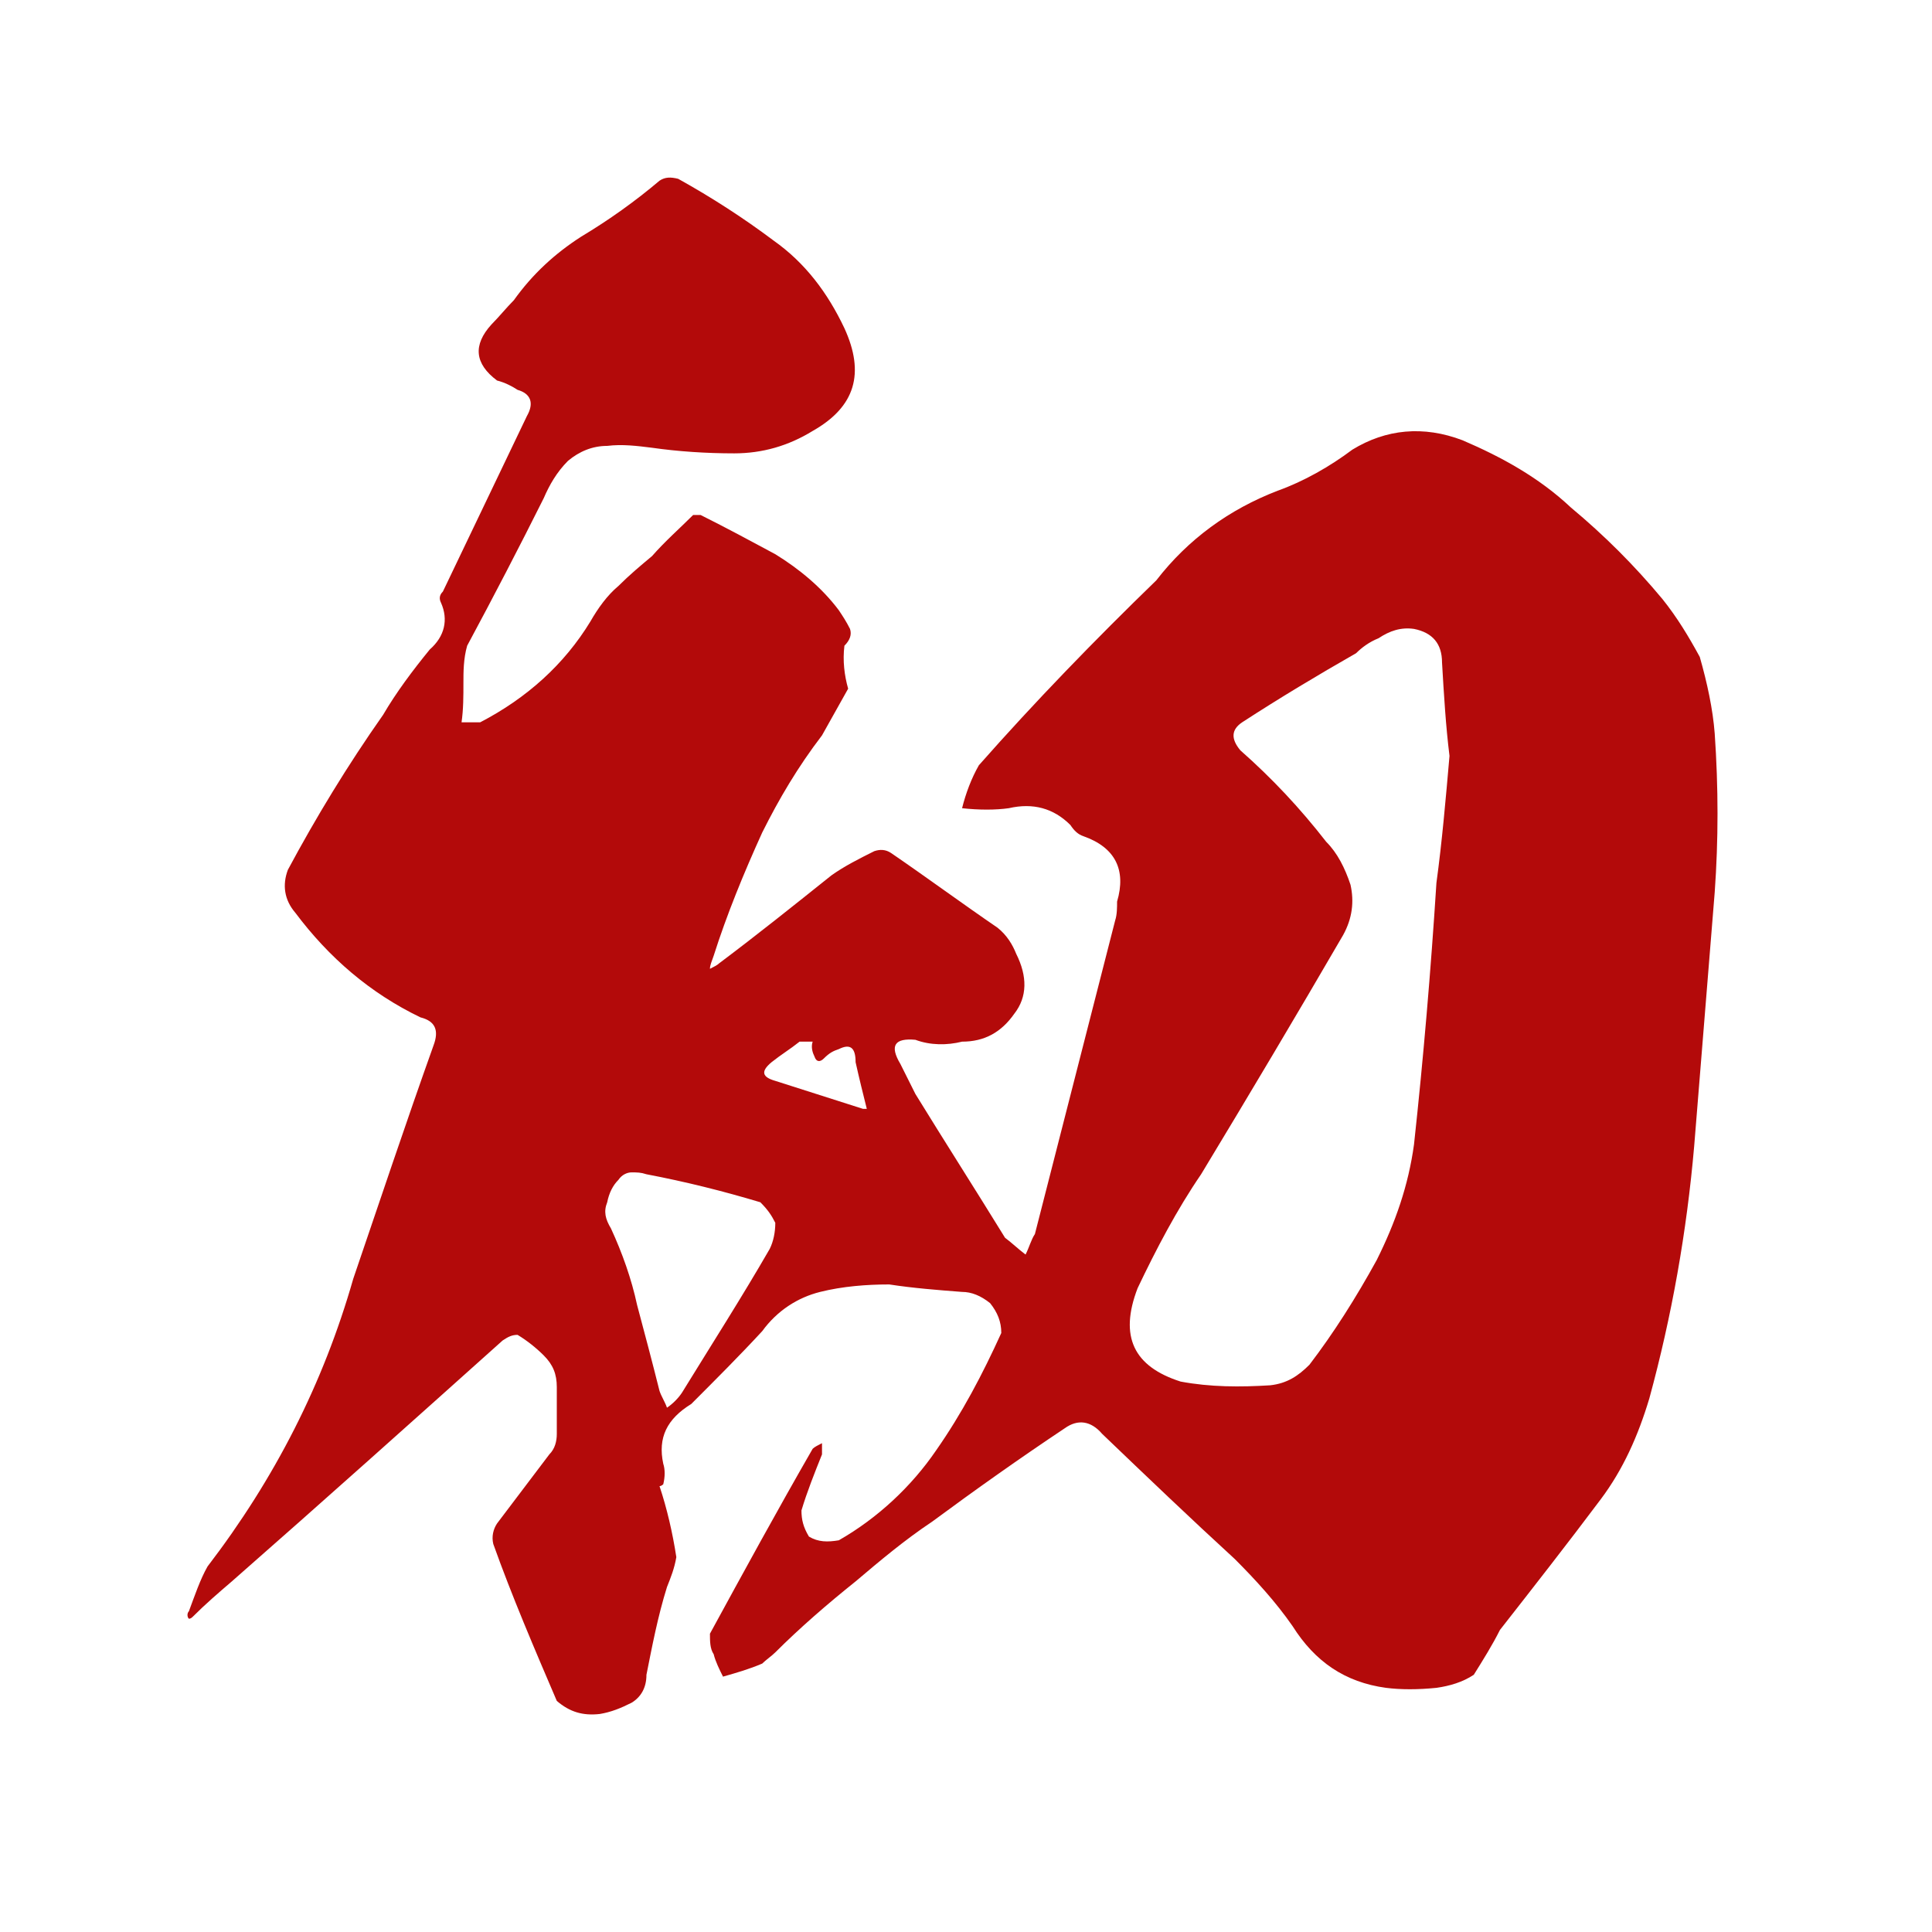
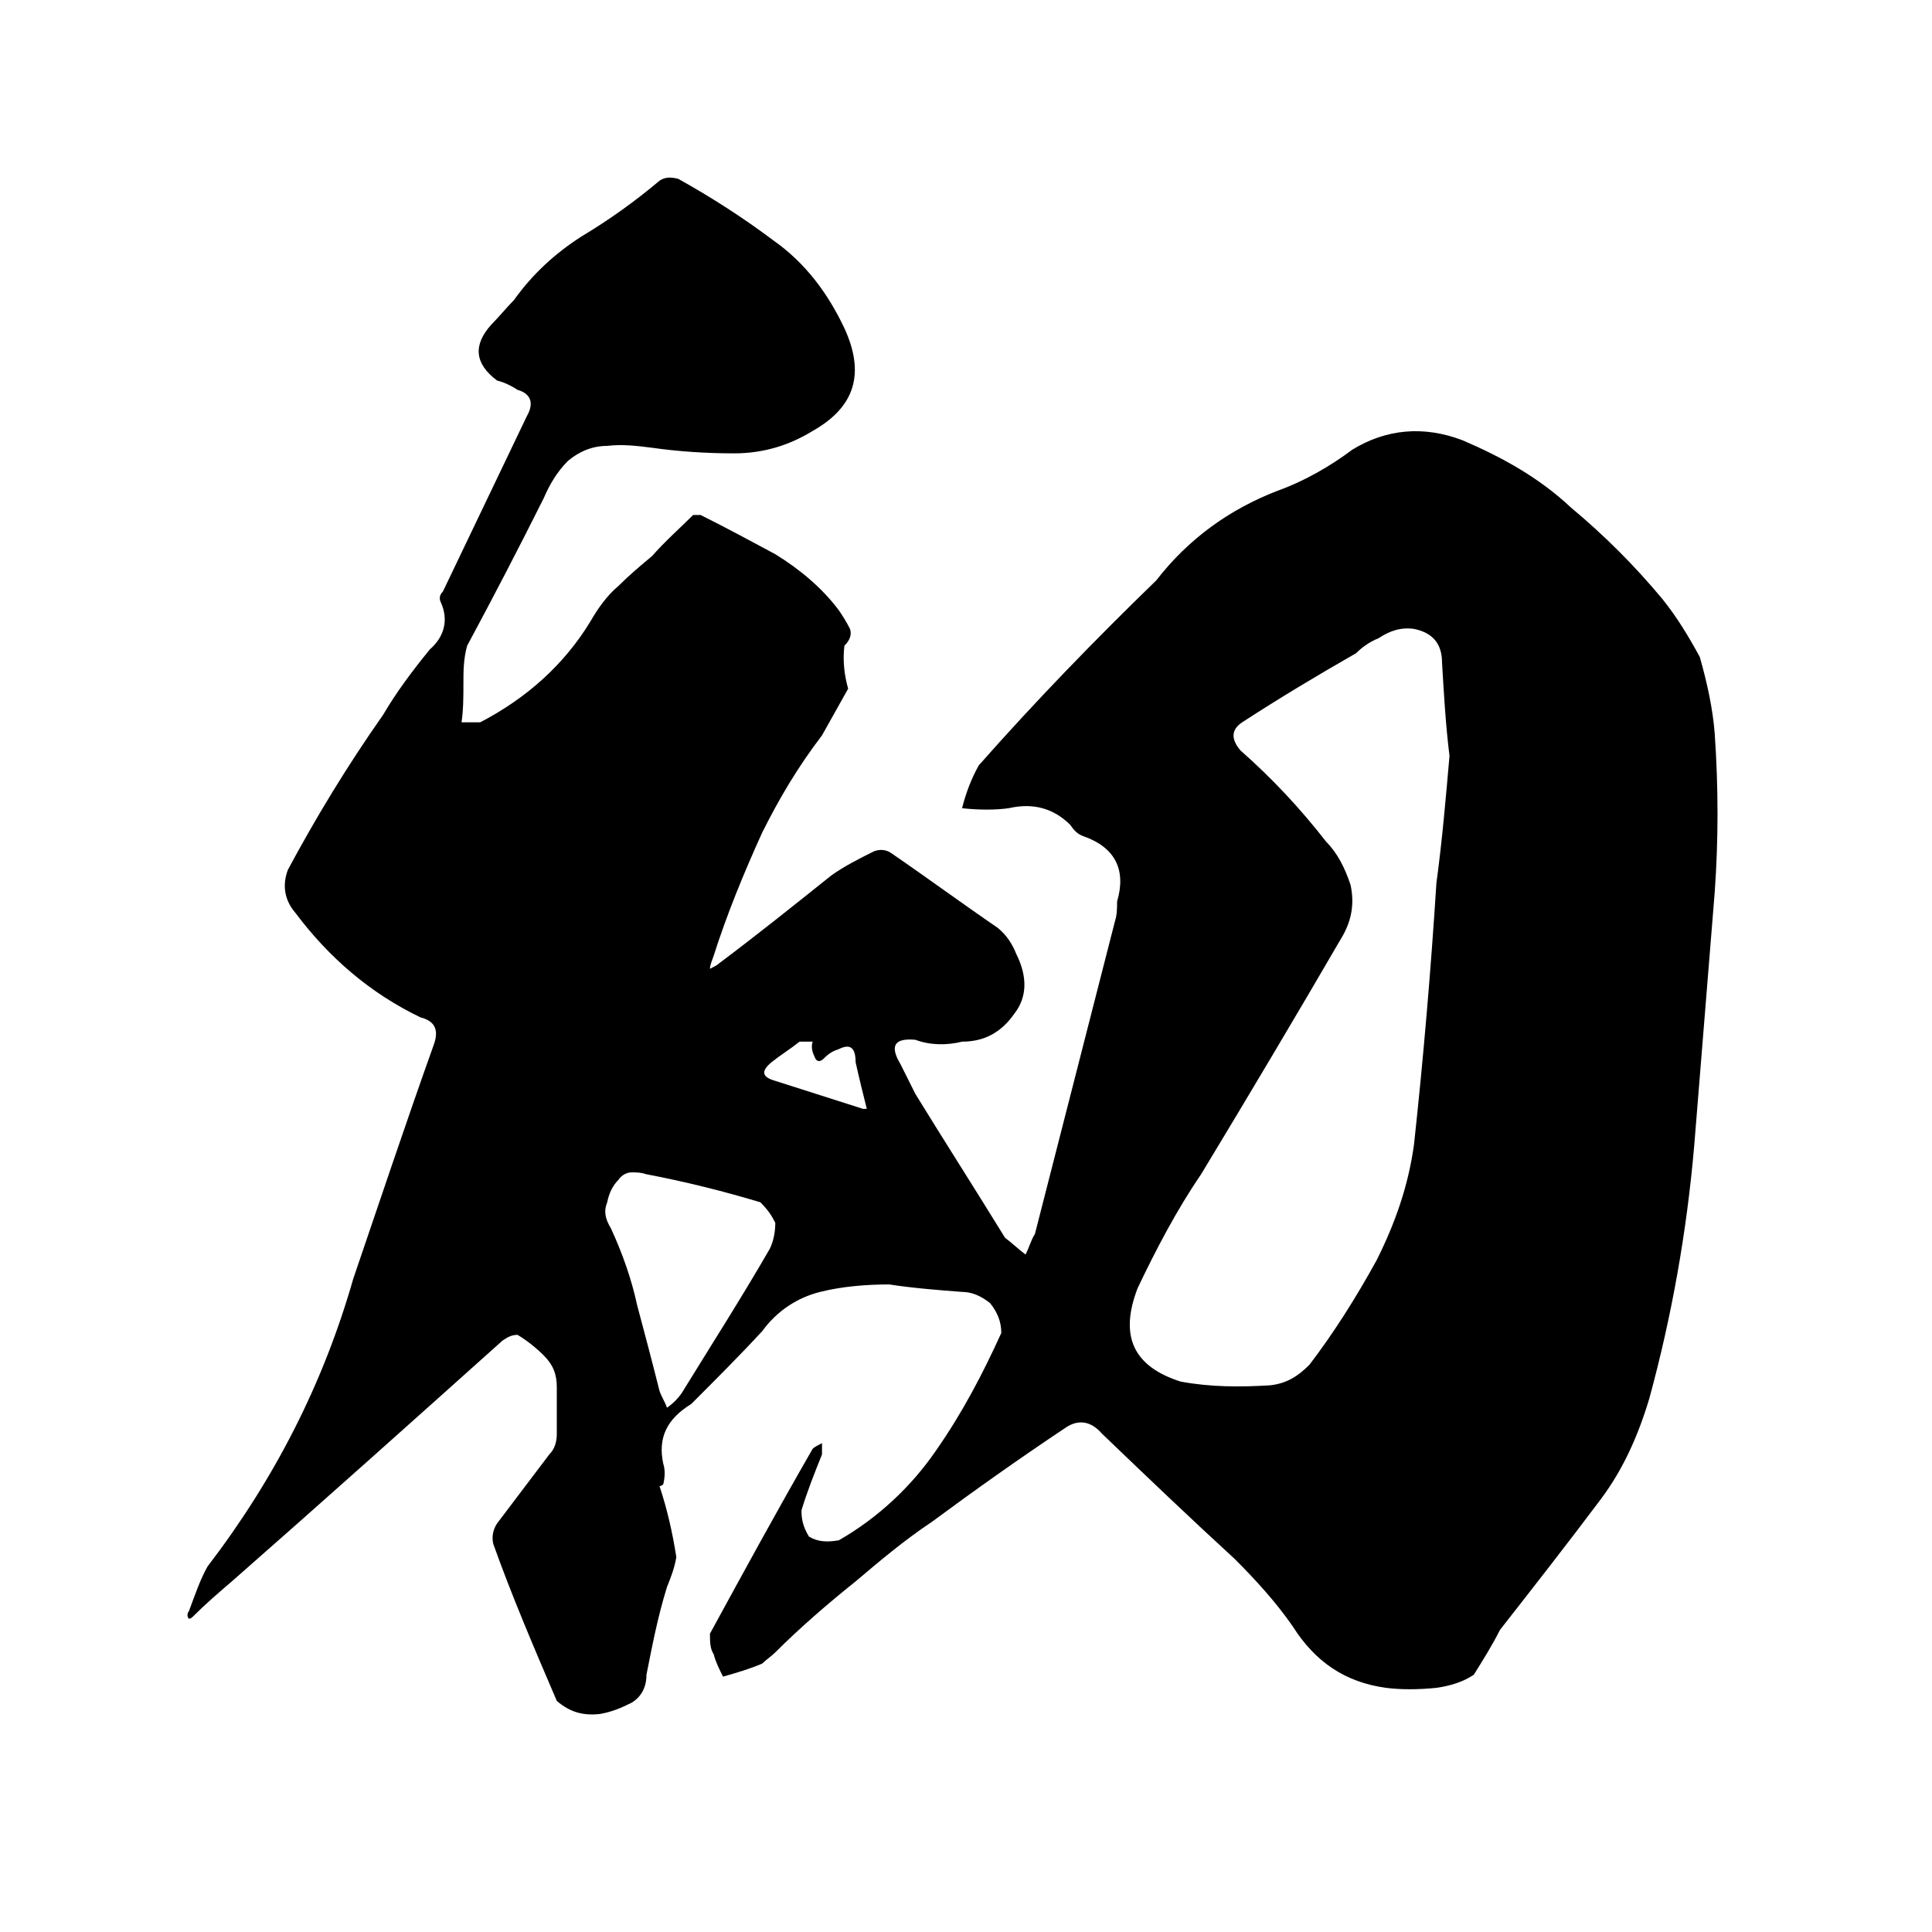
<svg xmlns="http://www.w3.org/2000/svg" viewBox="0 0 1200 1200">
-   <path d="m1065.04 554.19-12.76 157.76c-4.64 53.36-13.92 105.56-27.84 156.6-6.96 23.2-16.24 44.08-30.16 62.64-20.88 27.84-41.76 54.52-62.64 81.2-4.64 9.28-10.44 18.56-16.24 27.84-6.96 4.64-15.08 6.96-23.2 8.12-11.6 1.16-22.04 1.16-31.32 0-25.52-3.48-44.08-16.24-58-38.28-10.44-15.08-23.2-29-35.96-41.76-27.84-25.52-54.52-51.04-82.36-77.72-6.96-8.12-15.08-9.28-23.2-3.48-27.84 18.56-55.68 38.28-82.36 58-17.4 11.6-32.48 24.36-47.56 37.12-17.4 13.92-34.8 29-49.88 44.08-2.32 2.32-5.8 4.64-8.12 6.96-8.12 3.48-16.24 5.8-24.36 8.12-2.32-4.64-4.64-9.28-5.8-13.92-2.32-3.48-2.32-8.12-2.32-12.76 20.88-38.28 41.76-76.56 63.8-114.84 1.16-1.16 3.48-2.32 5.8-3.48v6.96c-4.64 11.6-9.28 23.2-12.76 34.8 0 5.8 1.16 10.44 4.64 16.24 5.8 3.48 11.6 3.48 18.56 2.32 24.36-13.92 45.24-33.64 60.32-55.68 16.24-23.2 29-47.56 40.6-73.08 0-6.96-2.32-12.76-6.96-18.56-5.8-4.64-11.6-6.96-17.4-6.96-15.08-1.16-30.16-2.32-45.24-4.64-13.92 0-29 1.16-42.92 4.64s-26.68 11.6-35.96 24.36c-13.92 15.08-29 30.16-44.08 45.24-15.08 9.28-20.88 20.88-17.4 37.12 1.16 3.48 1.16 8.12 0 12.76 0 0-1.16 1.16-2.32 1.16 4.64 13.92 8.12 29 10.44 44.08-1.16 6.96-3.48 12.76-5.8 18.56-5.8 18.56-9.28 37.12-12.76 54.52 0 8.12-3.48 13.92-9.28 17.4-6.96 3.48-12.76 5.8-19.72 6.96-10.44 1.16-18.56-1.16-26.68-8.12-13.92-32.48-27.84-64.96-39.44-97.44-1.16-4.64 0-9.28 2.32-12.76 10.44-13.92 22.04-29 32.48-42.92 3.48-3.48 4.64-8.12 4.64-12.76v-29c0-8.12-2.32-13.92-8.12-19.72-4.64-4.64-10.44-9.28-16.24-12.76-3.48 0-5.8 1.16-9.28 3.48-55.68 49.88-111.36 99.76-168.2 149.64-8.12 6.96-16.24 13.92-24.36 22.04q-1.16 1.16-2.32 1.16c-1.16-1.16-1.16-3.48 0-4.64 3.48-9.28 6.96-19.72 11.6-27.84 41.76-54.52 71.92-113.68 90.48-178.64 16.24-47.56 32.48-96.28 49.88-145 3.48-9.28 1.16-15.08-8.12-17.4-31.32-15.08-56.84-37.12-77.72-64.96-6.96-8.12-8.12-17.4-4.64-26.68 17.4-32.48 37.12-64.96 59.16-96.28 8.12-13.92 18.56-27.84 29-40.6 9.28-8.12 11.6-18.56 6.96-29-1.16-2.32-1.16-4.64 1.16-6.96l52.2-109.04c4.64-8.12 2.32-13.92-5.8-16.24-3.48-2.32-8.12-4.64-12.76-5.8-13.92-10.44-15.08-22.04-3.48-34.8 4.64-4.64 9.28-10.44 13.92-15.08 11.6-16.24 25.52-29 41.76-39.44 17.4-10.44 33.64-22.04 48.72-34.8 3.48-2.32 6.96-2.32 11.6-1.16 20.88 11.6 40.6 24.36 59.16 38.28 19.72 13.92 33.64 32.48 44.08 54.52 12.76 27.84 6.96 48.72-19.72 63.8-15.08 9.28-31.32 13.92-48.72 13.92s-34.8-1.16-51.04-3.48c-9.28-1.16-18.56-2.32-27.84-1.16-9.28 0-17.4 3.48-24.36 9.28-6.96 6.96-11.6 15.08-15.08 23.2-15.08 30.16-31.32 61.48-47.56 91.64-2.32 8.12-2.32 16.24-2.32 23.2 0 8.12 0 16.24-1.16 24.36h11.6c29-15.08 52.2-35.96 68.44-62.64 4.64-8.12 10.44-16.24 17.4-22.04 6.96-6.96 13.92-12.76 20.88-18.56 8.12-9.28 17.4-17.4 25.52-25.52h4.64c16.24 8.12 31.32 16.24 46.4 24.36 15.08 9.28 29 20.88 39.44 34.8 2.32 3.48 4.64 6.96 6.96 11.6 1.16 3.48 0 6.96-3.48 10.44-1.16 9.28 0 18.56 2.32 26.68l-16.24 29c-15.08 19.72-26.68 39.44-37.12 60.32-11.6 25.52-22.04 51.04-30.16 76.56-1.16 3.48-2.32 5.8-2.32 8.12 2.32-1.16 4.64-2.32 5.8-3.48 23.2-17.4 46.4-35.96 69.6-54.52 8.12-5.8 17.4-10.44 26.68-15.08 3.48-1.16 6.96-1.16 10.44 1.16 22.04 15.08 44.08 31.32 66.12 46.4 5.8 4.64 9.28 10.44 11.6 16.24 6.96 13.92 6.96 26.68-1.16 37.12-8.12 11.6-18.56 17.4-32.48 17.4-9.28 2.32-19.72 2.32-29-1.16-12.76-1.16-16.24 3.48-9.28 15.08l9.28 18.56c18.56 30.16 37.12 59.16 55.68 89.32 4.64 3.48 8.12 6.96 12.76 10.44 2.32-4.64 3.48-9.28 5.8-12.76l49.88-194.88c1.16-3.48 1.16-8.12 1.16-11.6 5.8-19.72-1.16-33.64-20.88-40.6-3.48-1.16-5.8-3.48-8.12-6.96-10.44-10.44-23.2-13.92-38.28-10.44-8.12 1.16-18.56 1.16-29 0 2.32-9.28 5.8-18.56 10.44-26.68 34.8-39.44 71.92-77.72 110.2-114.84 19.72-25.52 45.24-44.08 75.4-55.68 16.24-5.8 32.48-15.08 46.4-25.52 20.88-12.76 44.08-15.08 68.44-5.8 24.36 10.44 47.56 23.2 67.28 41.76 20.88 17.4 39.44 35.96 56.84 56.84 9.28 11.6 16.24 23.2 23.2 35.96 4.64 16.24 8.12 32.48 9.28 47.56 2.32 33.64 2.32 66.12 0 98.6zm-583.49 205.32c-2.32-4.64-4.64-8.12-9.28-12.76-23.2-6.96-46.4-12.76-70.76-17.4-3.48-1.16-5.8-1.16-9.28-1.16-2.32 0-5.8 1.16-8.12 4.64-3.48 3.48-5.8 8.12-6.96 13.92-2.32 5.8-1.16 10.44 2.32 16.24 6.96 15.08 12.76 31.32 16.24 47.56 4.64 17.4 9.28 34.8 13.92 53.36 1.16 3.48 3.48 6.96 4.64 10.44 3.48-2.32 6.96-5.8 9.28-9.28 18.56-30.16 37.12-59.16 54.52-89.32 2.32-4.64 3.48-10.44 3.48-16.24zm56.84-70.76c-2.32-9.28-4.64-18.56-6.96-29 0-9.28-3.48-11.6-10.44-8.12-3.48 1.16-5.8 2.32-9.28 5.8-2.32 2.32-4.64 2.32-5.8-1.16-1.16-2.32-2.32-5.8-1.16-9.28h-8.12c-5.8 4.64-11.6 8.12-17.4 12.76-6.96 5.8-5.8 9.28 2.32 11.6l54.52 17.4zm361.92-219.24c-2.32-18.56-3.48-38.28-4.64-58 0-11.6-5.8-18.56-17.4-20.88-8.12-1.16-15.08 1.16-22.04 5.8-5.8 2.32-10.44 5.8-13.92 9.28-24.36 13.92-47.56 27.84-70.76 42.92-6.96 4.64-6.96 10.44-1.16 17.4 19.72 17.4 37.12 35.96 53.36 56.84 6.96 6.96 11.6 16.24 15.08 26.68 2.32 10.44 1.16 20.88-4.64 31.32-29 49.88-58 98.6-88.16 148.48-15.08 22.04-27.84 46.4-39.44 70.76-11.6 30.16-2.32 48.72 26.68 58 18.56 3.48 37.12 3.48 55.68 2.32 10.44-1.16 17.4-5.8 24.36-12.76 15.08-19.72 29-41.76 41.76-64.96 11.6-23.2 19.72-46.4 23.2-71.92 5.8-53.36 10.44-107.88 13.92-162.4 3.48-25.52 5.8-52.2 8.12-78.88z" fill="#b30a0a" />
+   <path d="m1065.04 554.19-12.76 157.76c-4.64 53.36-13.92 105.56-27.84 156.6-6.96 23.2-16.24 44.08-30.16 62.64-20.88 27.84-41.76 54.52-62.64 81.2-4.64 9.28-10.44 18.56-16.24 27.84-6.96 4.64-15.08 6.96-23.2 8.12-11.6 1.16-22.04 1.16-31.32 0-25.52-3.48-44.08-16.24-58-38.28-10.44-15.08-23.2-29-35.96-41.76-27.84-25.52-54.52-51.04-82.36-77.72-6.96-8.12-15.08-9.28-23.2-3.48-27.84 18.56-55.68 38.28-82.36 58-17.4 11.6-32.48 24.36-47.56 37.12-17.4 13.92-34.8 29-49.88 44.08-2.32 2.32-5.8 4.64-8.12 6.96-8.12 3.48-16.24 5.8-24.36 8.12-2.32-4.64-4.64-9.28-5.8-13.92-2.32-3.48-2.32-8.12-2.32-12.76 20.88-38.28 41.76-76.56 63.8-114.84 1.16-1.16 3.48-2.32 5.8-3.48v6.96c-4.64 11.6-9.28 23.2-12.76 34.8 0 5.8 1.16 10.44 4.64 16.24 5.8 3.48 11.6 3.48 18.56 2.32 24.36-13.92 45.24-33.64 60.32-55.68 16.24-23.2 29-47.56 40.6-73.08 0-6.96-2.32-12.76-6.96-18.56-5.8-4.64-11.6-6.96-17.4-6.96-15.08-1.16-30.16-2.32-45.24-4.64-13.92 0-29 1.16-42.92 4.64s-26.68 11.6-35.96 24.36c-13.92 15.08-29 30.16-44.08 45.24-15.08 9.28-20.88 20.88-17.4 37.12 1.16 3.48 1.16 8.12 0 12.76 0 0-1.16 1.16-2.32 1.16 4.64 13.92 8.12 29 10.44 44.08-1.16 6.96-3.48 12.76-5.8 18.56-5.8 18.56-9.28 37.12-12.76 54.52 0 8.12-3.48 13.92-9.28 17.4-6.96 3.48-12.76 5.8-19.72 6.96-10.44 1.16-18.56-1.16-26.68-8.12-13.92-32.48-27.84-64.96-39.44-97.44-1.16-4.64 0-9.28 2.32-12.76 10.44-13.92 22.04-29 32.48-42.92 3.48-3.48 4.64-8.12 4.64-12.76v-29c0-8.12-2.32-13.92-8.12-19.72-4.64-4.64-10.44-9.28-16.24-12.76-3.48 0-5.8 1.16-9.28 3.48-55.68 49.88-111.36 99.76-168.2 149.64-8.12 6.96-16.24 13.92-24.36 22.04q-1.16 1.16-2.32 1.16c-1.16-1.16-1.16-3.48 0-4.64 3.48-9.28 6.96-19.72 11.6-27.84 41.76-54.52 71.92-113.68 90.48-178.64 16.24-47.56 32.48-96.28 49.88-145 3.48-9.28 1.16-15.08-8.12-17.4-31.32-15.08-56.84-37.12-77.72-64.96-6.96-8.12-8.12-17.4-4.64-26.68 17.4-32.48 37.12-64.96 59.16-96.28 8.12-13.92 18.56-27.84 29-40.6 9.28-8.12 11.6-18.56 6.96-29-1.16-2.32-1.16-4.64 1.16-6.96l52.2-109.04c4.64-8.12 2.32-13.92-5.8-16.24-3.48-2.32-8.12-4.64-12.76-5.8-13.92-10.44-15.08-22.04-3.48-34.8 4.64-4.64 9.28-10.44 13.92-15.08 11.6-16.24 25.52-29 41.76-39.44 17.4-10.44 33.64-22.04 48.72-34.8 3.48-2.32 6.96-2.32 11.6-1.16 20.88 11.6 40.6 24.36 59.16 38.28 19.72 13.92 33.64 32.48 44.08 54.52 12.76 27.84 6.96 48.72-19.72 63.8-15.08 9.28-31.32 13.92-48.72 13.92s-34.8-1.16-51.04-3.48c-9.28-1.16-18.56-2.32-27.84-1.16-9.28 0-17.4 3.48-24.36 9.28-6.96 6.96-11.6 15.08-15.08 23.2-15.08 30.16-31.32 61.48-47.56 91.64-2.32 8.12-2.32 16.24-2.32 23.2 0 8.12 0 16.24-1.16 24.36h11.6c29-15.08 52.2-35.96 68.44-62.64 4.64-8.12 10.44-16.24 17.4-22.04 6.96-6.96 13.92-12.76 20.88-18.56 8.12-9.28 17.4-17.4 25.52-25.52h4.64c16.24 8.12 31.32 16.24 46.4 24.36 15.08 9.28 29 20.88 39.44 34.8 2.32 3.48 4.64 6.96 6.96 11.6 1.16 3.48 0 6.96-3.48 10.44-1.16 9.28 0 18.56 2.32 26.68l-16.24 29c-15.08 19.72-26.68 39.44-37.12 60.32-11.6 25.52-22.04 51.04-30.16 76.56-1.16 3.48-2.32 5.8-2.32 8.12 2.32-1.16 4.64-2.32 5.8-3.48 23.2-17.4 46.4-35.96 69.6-54.52 8.12-5.8 17.4-10.44 26.68-15.08 3.48-1.16 6.96-1.16 10.44 1.16 22.04 15.08 44.08 31.32 66.12 46.4 5.8 4.64 9.28 10.44 11.6 16.24 6.96 13.92 6.96 26.68-1.16 37.12-8.12 11.6-18.56 17.4-32.48 17.4-9.28 2.32-19.72 2.32-29-1.16-12.76-1.16-16.24 3.48-9.28 15.08l9.28 18.56c18.56 30.16 37.12 59.16 55.68 89.32 4.64 3.48 8.12 6.96 12.76 10.44 2.32-4.64 3.48-9.28 5.8-12.76l49.88-194.88c1.16-3.48 1.16-8.12 1.16-11.6 5.8-19.72-1.16-33.64-20.88-40.6-3.48-1.16-5.8-3.48-8.12-6.96-10.44-10.44-23.2-13.92-38.28-10.44-8.12 1.16-18.56 1.16-29 0 2.32-9.28 5.8-18.56 10.44-26.68 34.8-39.44 71.92-77.72 110.2-114.84 19.72-25.52 45.24-44.08 75.4-55.68 16.24-5.8 32.48-15.08 46.4-25.52 20.88-12.76 44.08-15.08 68.44-5.8 24.36 10.44 47.56 23.2 67.28 41.76 20.88 17.4 39.44 35.96 56.84 56.84 9.28 11.6 16.24 23.2 23.2 35.96 4.64 16.24 8.12 32.48 9.28 47.56 2.32 33.64 2.32 66.12 0 98.6zm-583.49 205.32c-2.32-4.64-4.64-8.12-9.28-12.76-23.2-6.96-46.4-12.76-70.76-17.4-3.48-1.16-5.8-1.16-9.28-1.16-2.32 0-5.8 1.16-8.12 4.64-3.48 3.48-5.8 8.12-6.96 13.92-2.32 5.8-1.16 10.44 2.32 16.24 6.96 15.08 12.76 31.32 16.24 47.56 4.64 17.4 9.28 34.8 13.92 53.36 1.16 3.48 3.48 6.96 4.64 10.44 3.48-2.32 6.96-5.8 9.28-9.28 18.56-30.16 37.12-59.16 54.52-89.32 2.32-4.64 3.48-10.44 3.48-16.24zm56.84-70.76c-2.32-9.28-4.64-18.56-6.96-29 0-9.28-3.48-11.6-10.44-8.12-3.48 1.16-5.8 2.32-9.28 5.8-2.32 2.32-4.64 2.32-5.8-1.16-1.16-2.32-2.32-5.8-1.16-9.28h-8.12c-5.8 4.64-11.6 8.12-17.4 12.76-6.96 5.8-5.8 9.28 2.32 11.6l54.52 17.4zm361.92-219.24c-2.32-18.56-3.48-38.28-4.64-58 0-11.6-5.8-18.56-17.4-20.88-8.12-1.16-15.08 1.16-22.04 5.8-5.8 2.32-10.44 5.8-13.92 9.28-24.36 13.92-47.56 27.84-70.76 42.92-6.96 4.64-6.96 10.44-1.16 17.4 19.72 17.4 37.12 35.96 53.36 56.84 6.96 6.96 11.6 16.24 15.08 26.68 2.32 10.44 1.16 20.88-4.64 31.32-29 49.88-58 98.6-88.16 148.48-15.08 22.04-27.84 46.4-39.44 70.76-11.6 30.16-2.32 48.72 26.68 58 18.56 3.48 37.12 3.48 55.68 2.32 10.44-1.16 17.4-5.8 24.36-12.76 15.08-19.72 29-41.76 41.76-64.96 11.6-23.2 19.72-46.4 23.2-71.92 5.8-53.36 10.44-107.88 13.92-162.4 3.48-25.52 5.8-52.2 8.12-78.88z" />
</svg>
